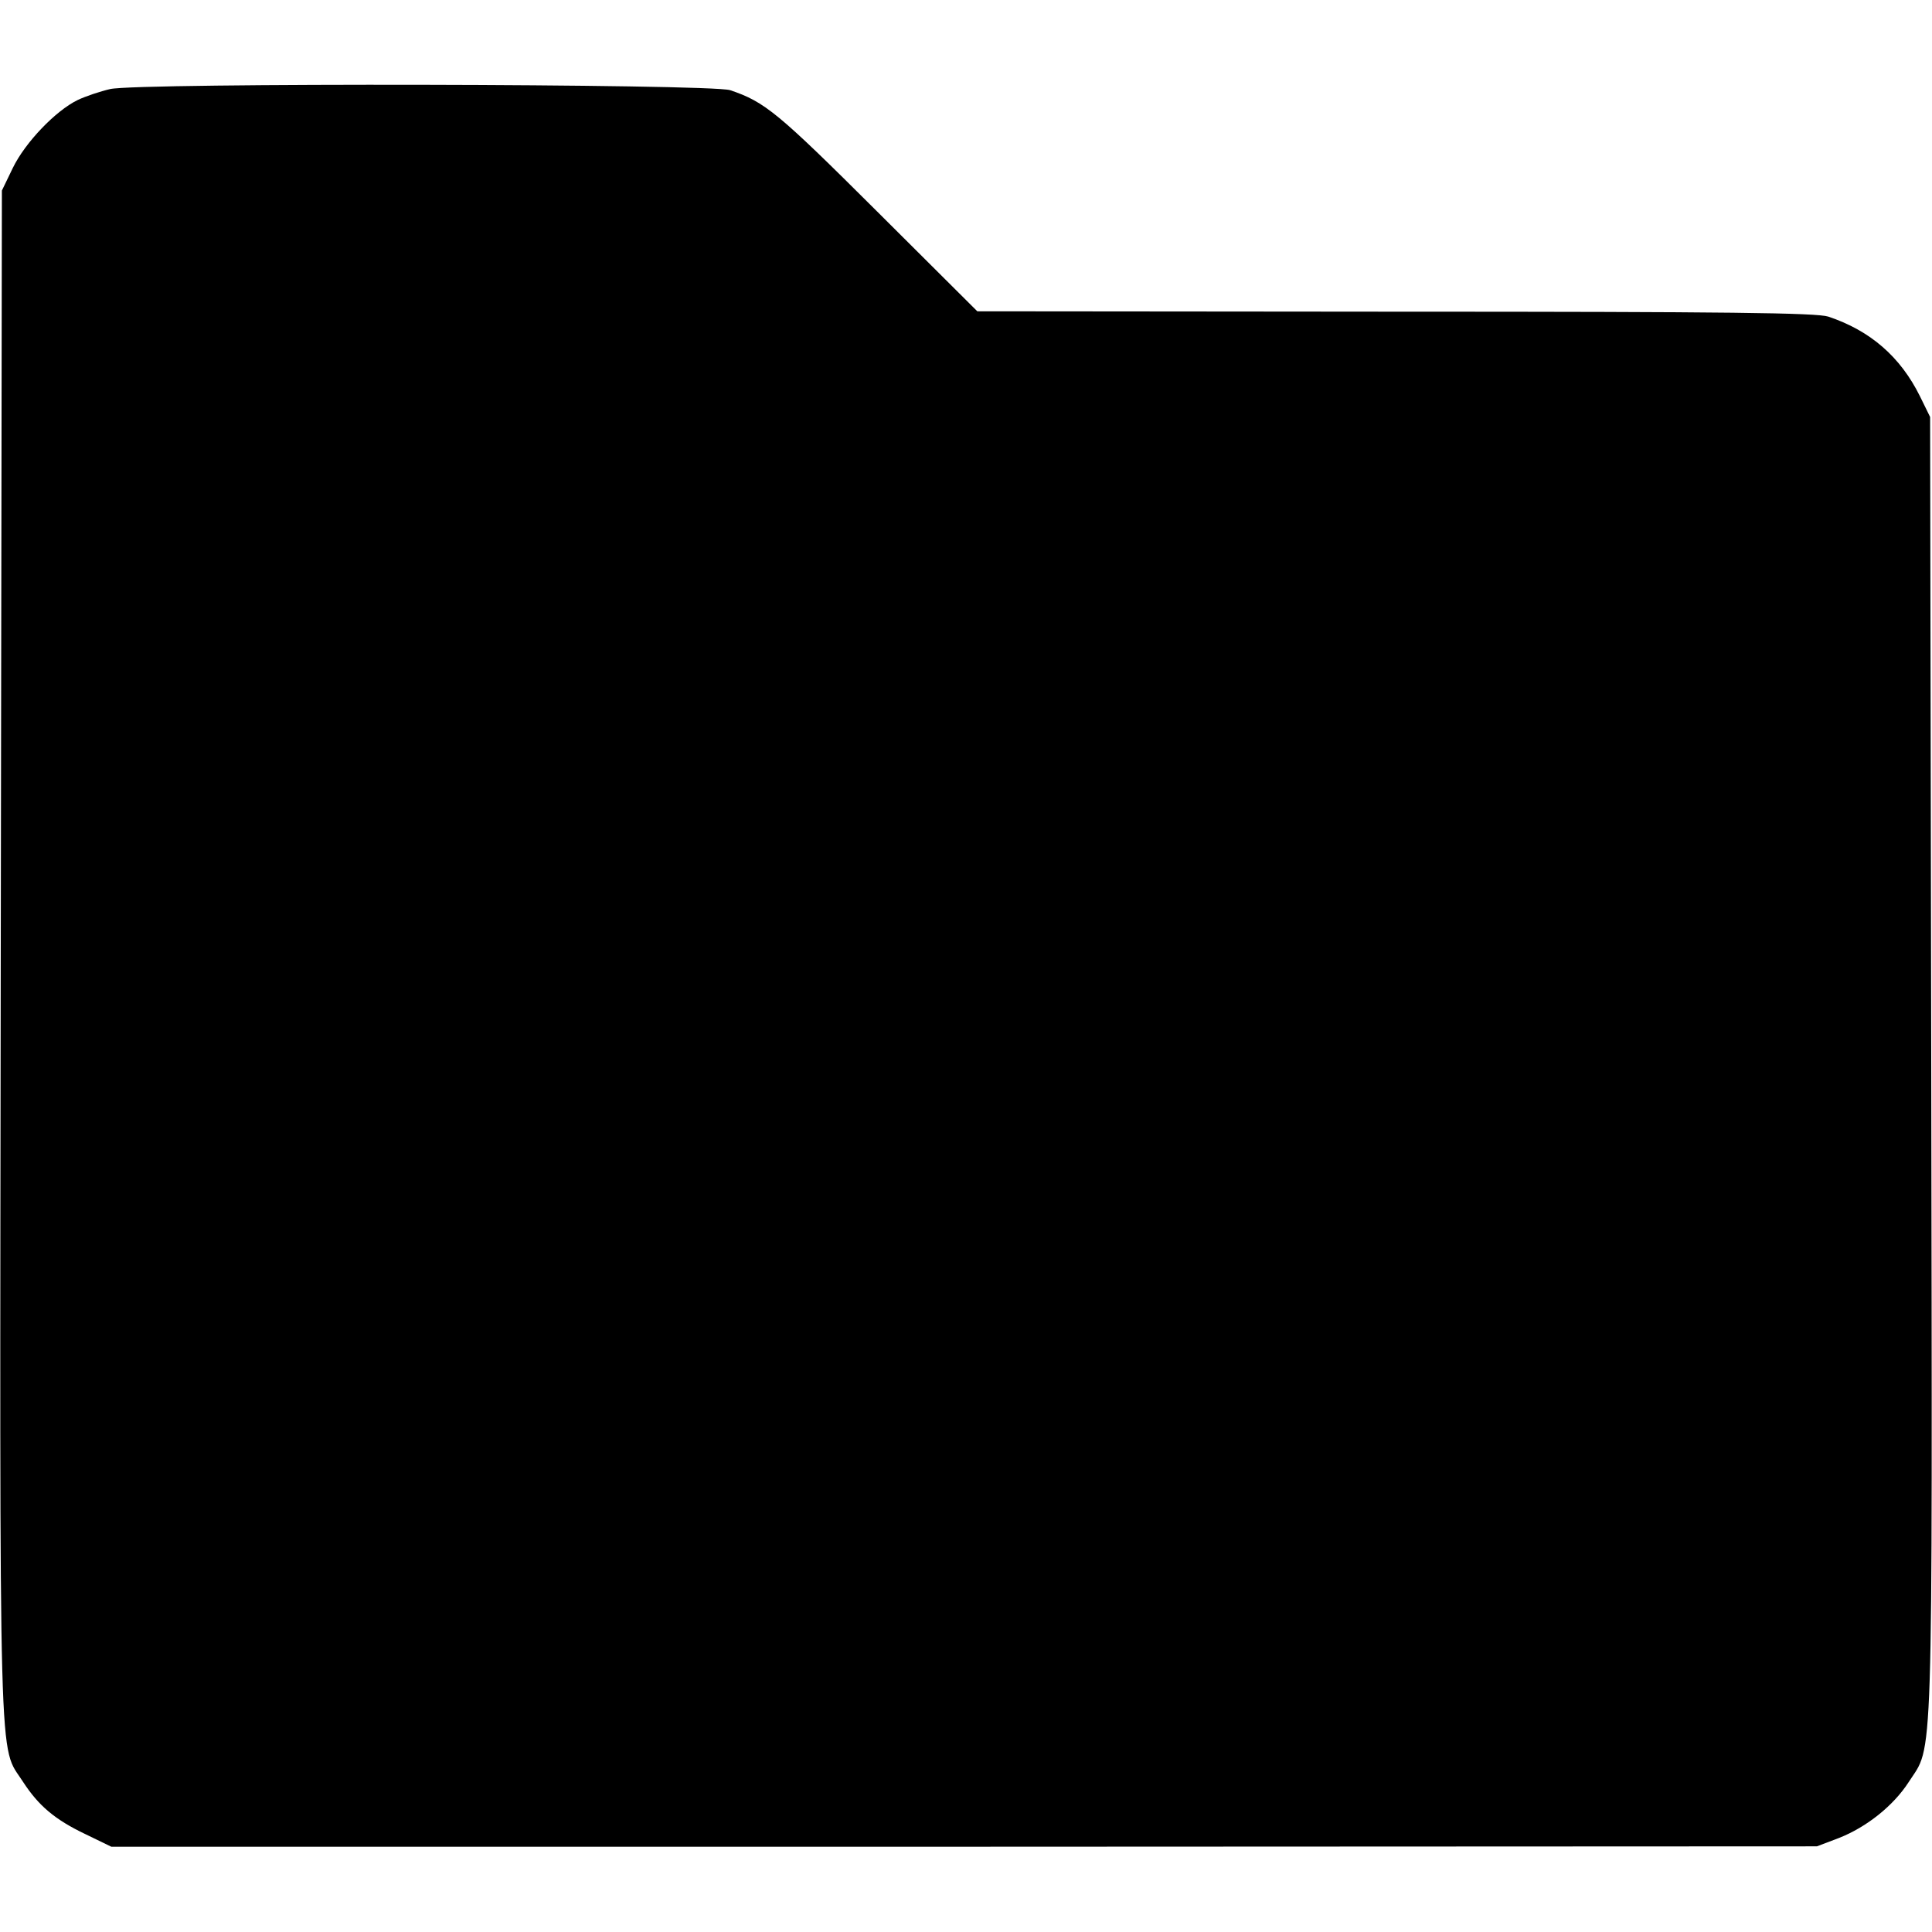
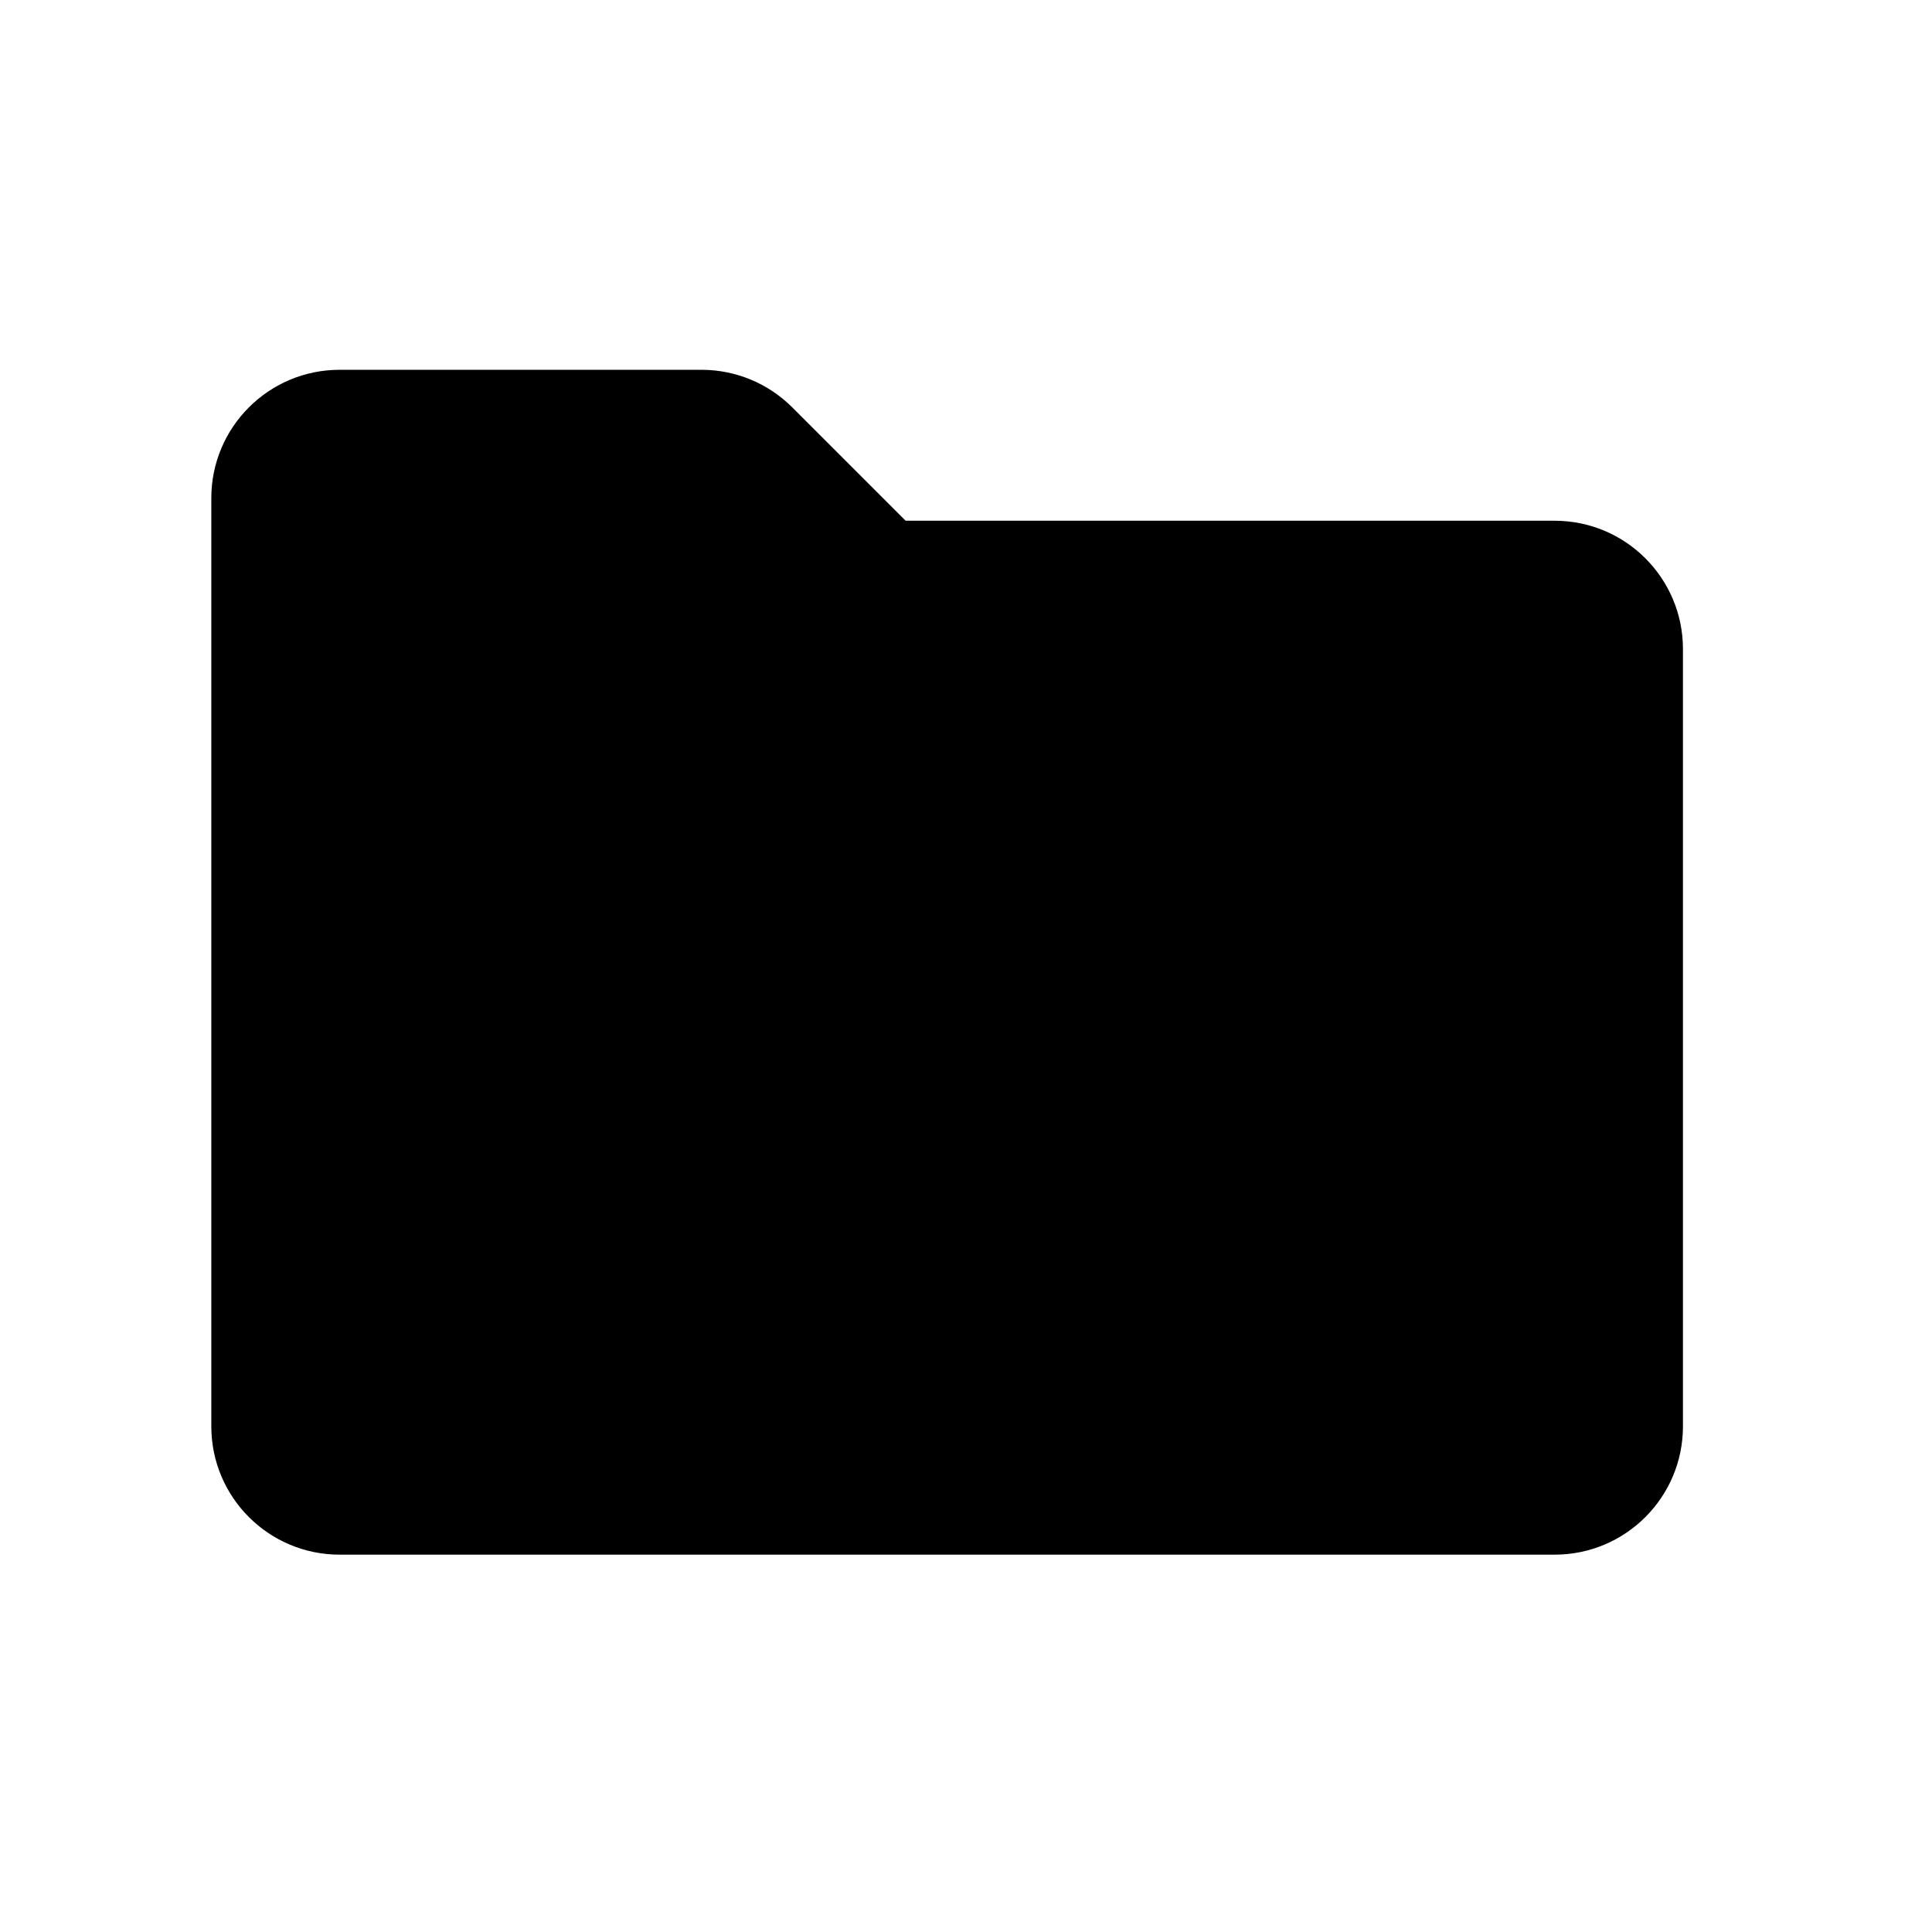
- <svg xmlns="http://www.w3.org/2000/svg" version="1.0" width="512pt" height="512pt" viewBox="0 0 512 512" preserveAspectRatio="xMidYMid meet">
-   <g transform="translate(0,512) scale(0.1,-0.1)" fill="#000000" stroke="none">
-     <path d="M292 4884 c-26 -6 -65 -19 -86 -29 -58 -28 -139 -112 -172 -180 l-29 -60 -3 -2024 c-3 -2232 -6 -2091 59 -2193 41 -63 84 -100 166 -139 l68 -33 2260 0 2260 1 58 22 c74 29 145 86 185 148 66 103 63 -10 60 1894 l-3 1724 -27 55 c-52 105 -132 174 -243 211 -32 10 -262 13 -1147 13 l-1108 1 -267 266 c-262 261 -296 289 -388 320 -52 17 -1569 20 -1643 3z" />
-   </g>
+ <svg xmlns="http://www.w3.org/2000/svg" viewBox="0 0 512 512" width="512" height="512">
+   <path d="M56 132a34 34 0 0 1 34-34h96a34 34 0 0 1 24 10l30 30h172a34 34 0 0 1 34 34v206a34 34 0 0 1-34 34H90a34 34 0 0 1-34-34z" />
</svg>
